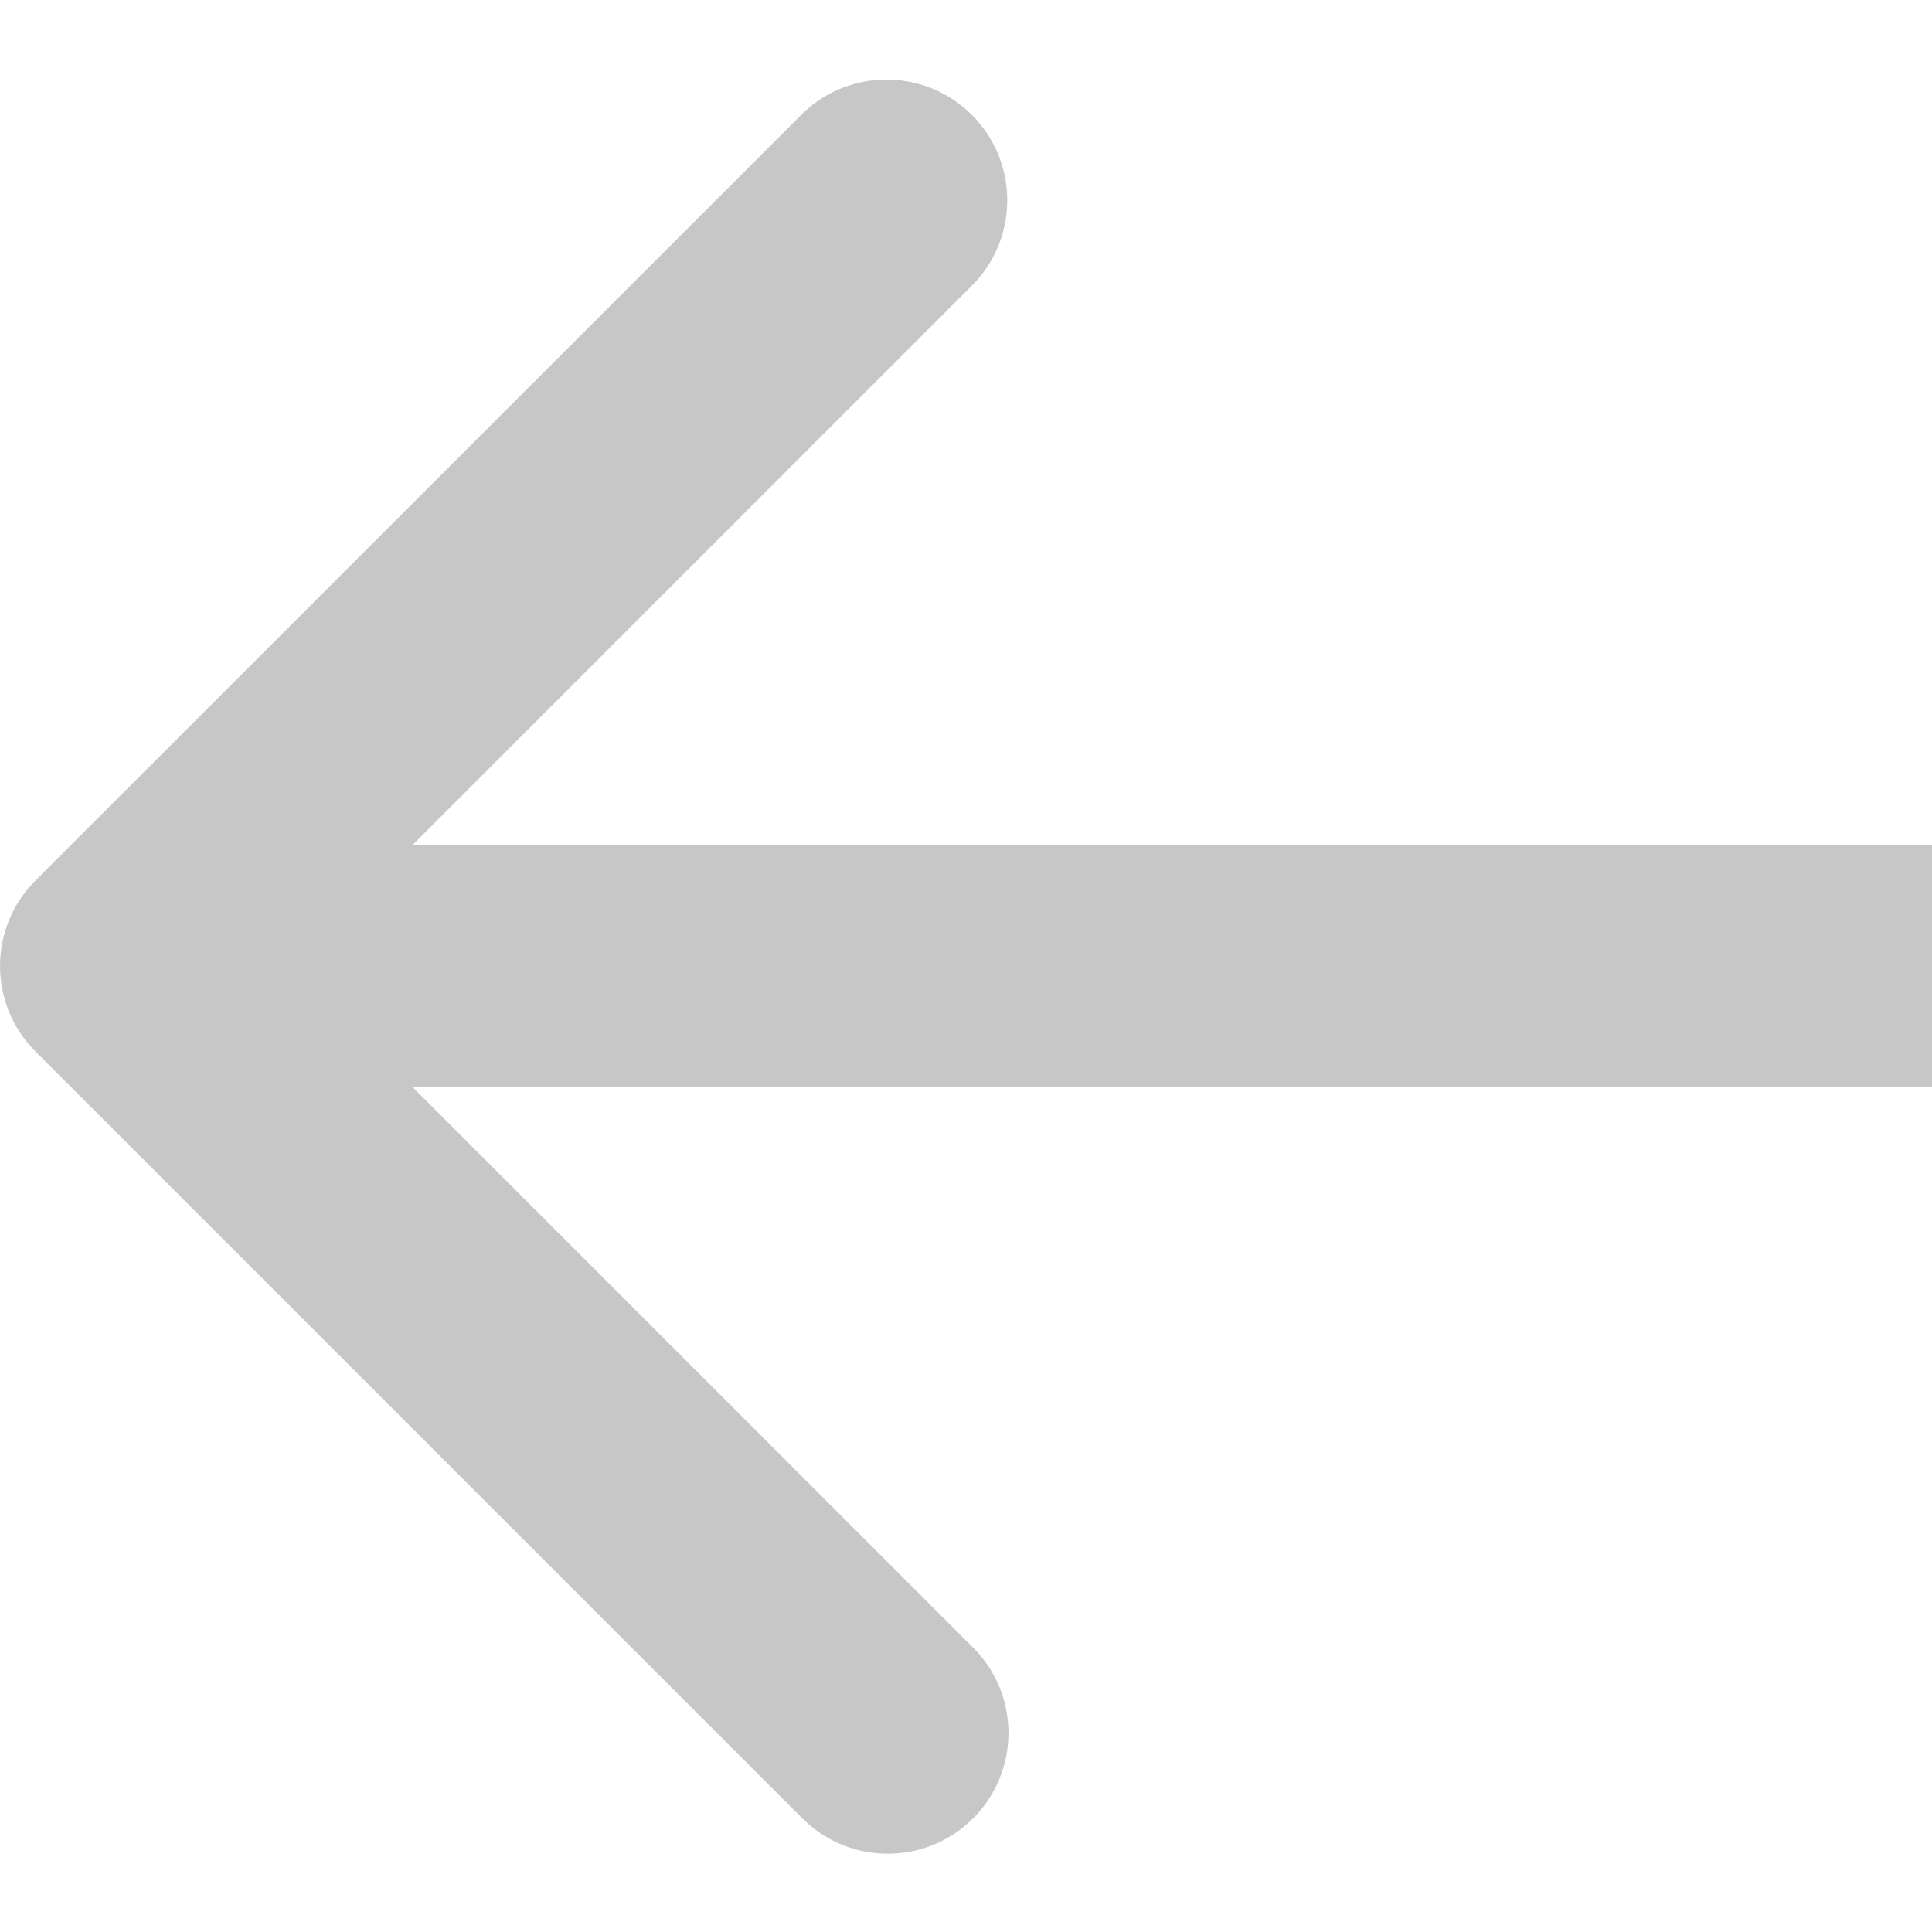
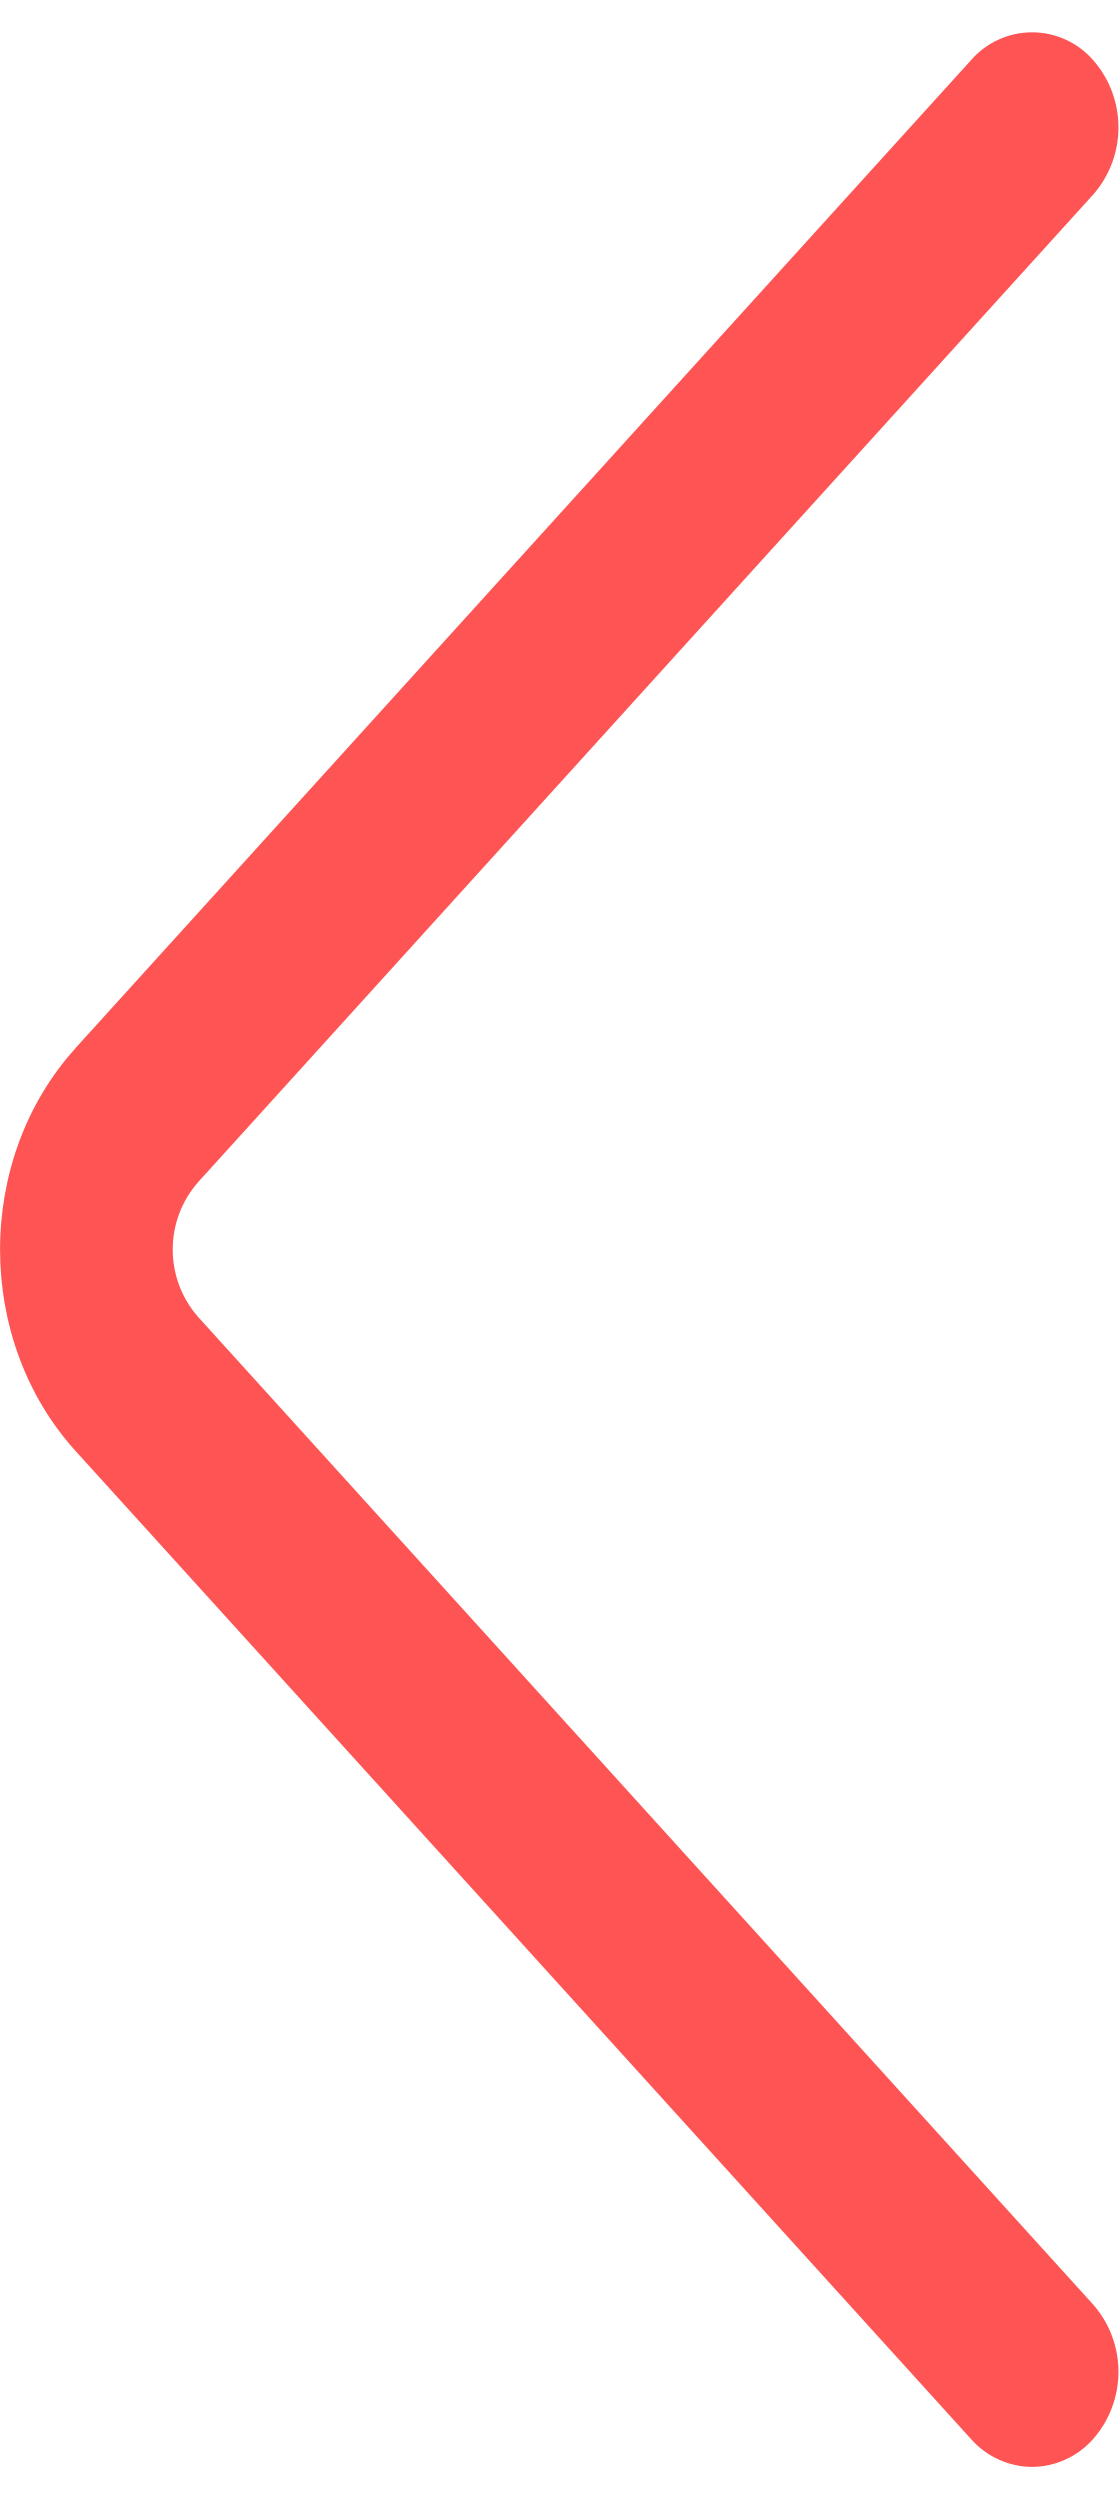
- <svg xmlns="http://www.w3.org/2000/svg" width="16" height="16" fill="none" viewBox="0 0 16 16">
-   <path d="M.293 7.293a1 1 0 000 1.414l6.364 6.364a1 1 0 001.414-1.414L2.414 8l5.657-5.657A1 1 0 006.657.93L.293 7.293zM16 7H1v2h15V7z" fill="#C7C7C7" />
+ <svg xmlns="http://www.w3.org/2000/svg" width="17" height="38" fill="none" viewBox="0 0 17 38">
+   <path d="M1.15 15.928L14.759.915a1.23 1.23 0 011.856-.002 1.55 1.55 0 01.002 2.044L3.01 17.97a1.553 1.553 0 000 2.046L16.617 35.03a1.55 1.55 0 01-.002 2.044 1.25 1.25 0 01-.927.423 1.25 1.25 0 01-.93-.425L1.153 22.06c-1.536-1.691-1.536-4.442-.001-6.132z" fill="#FF5454" />
</svg>
